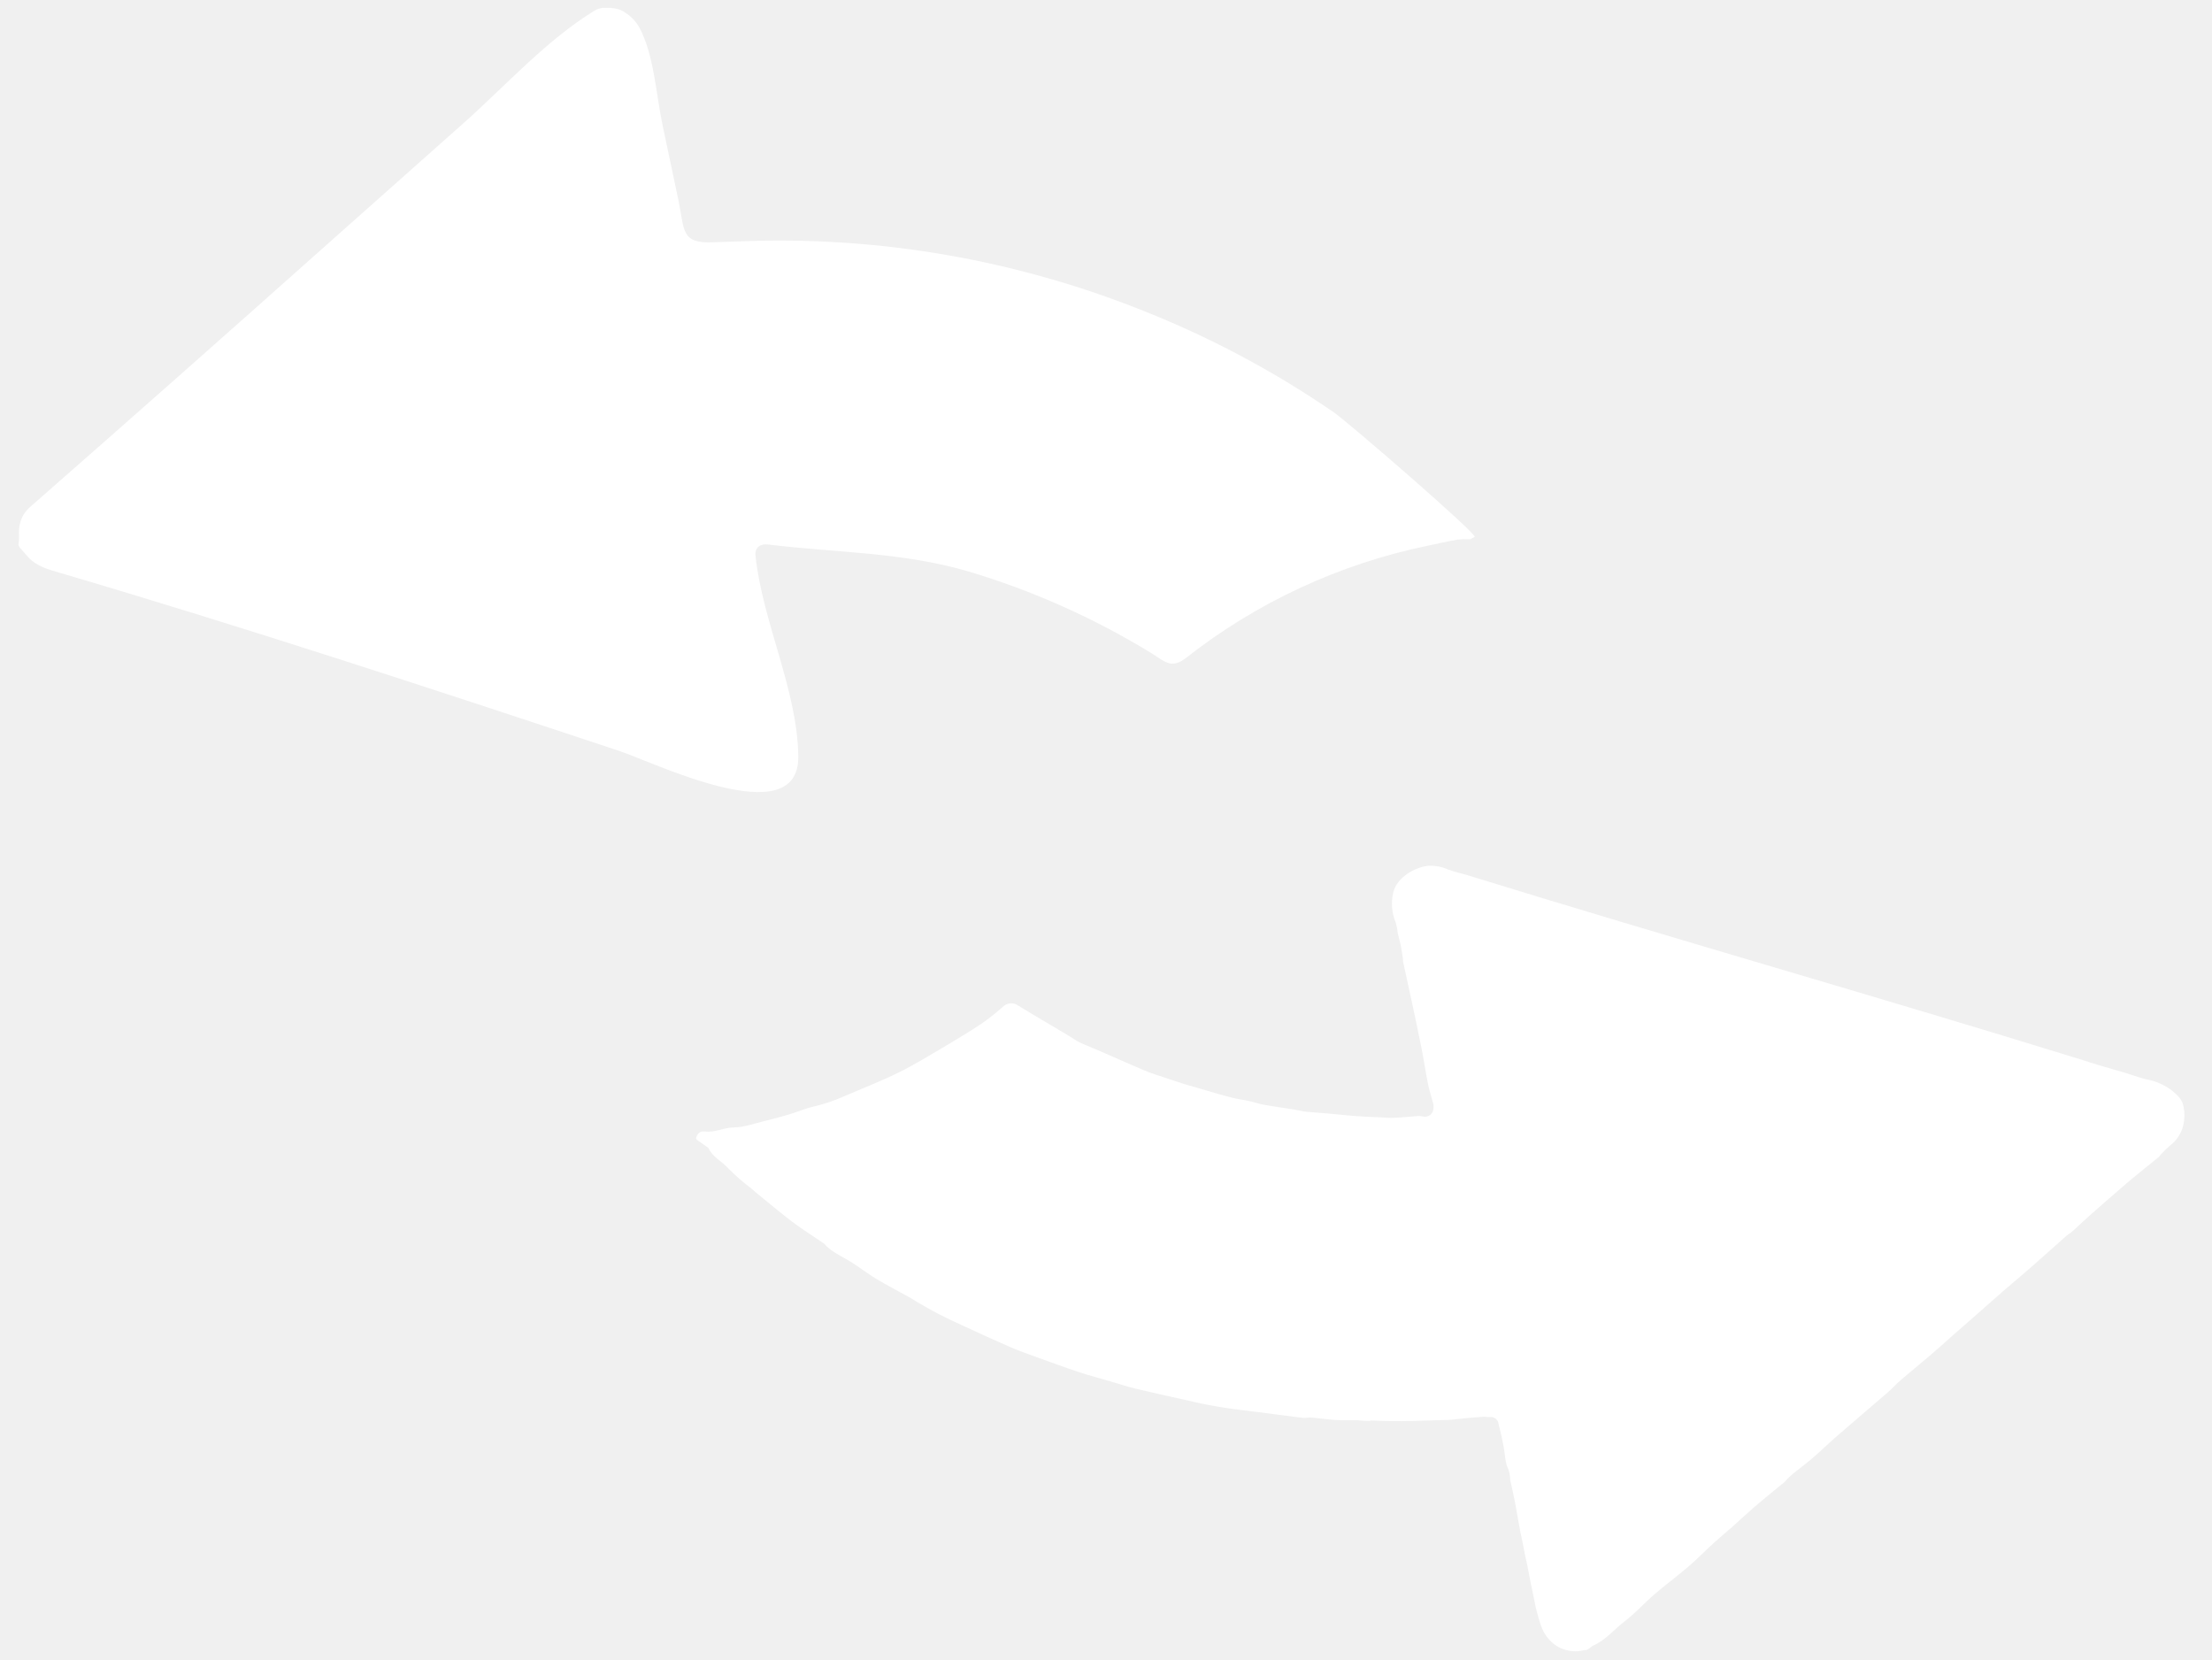
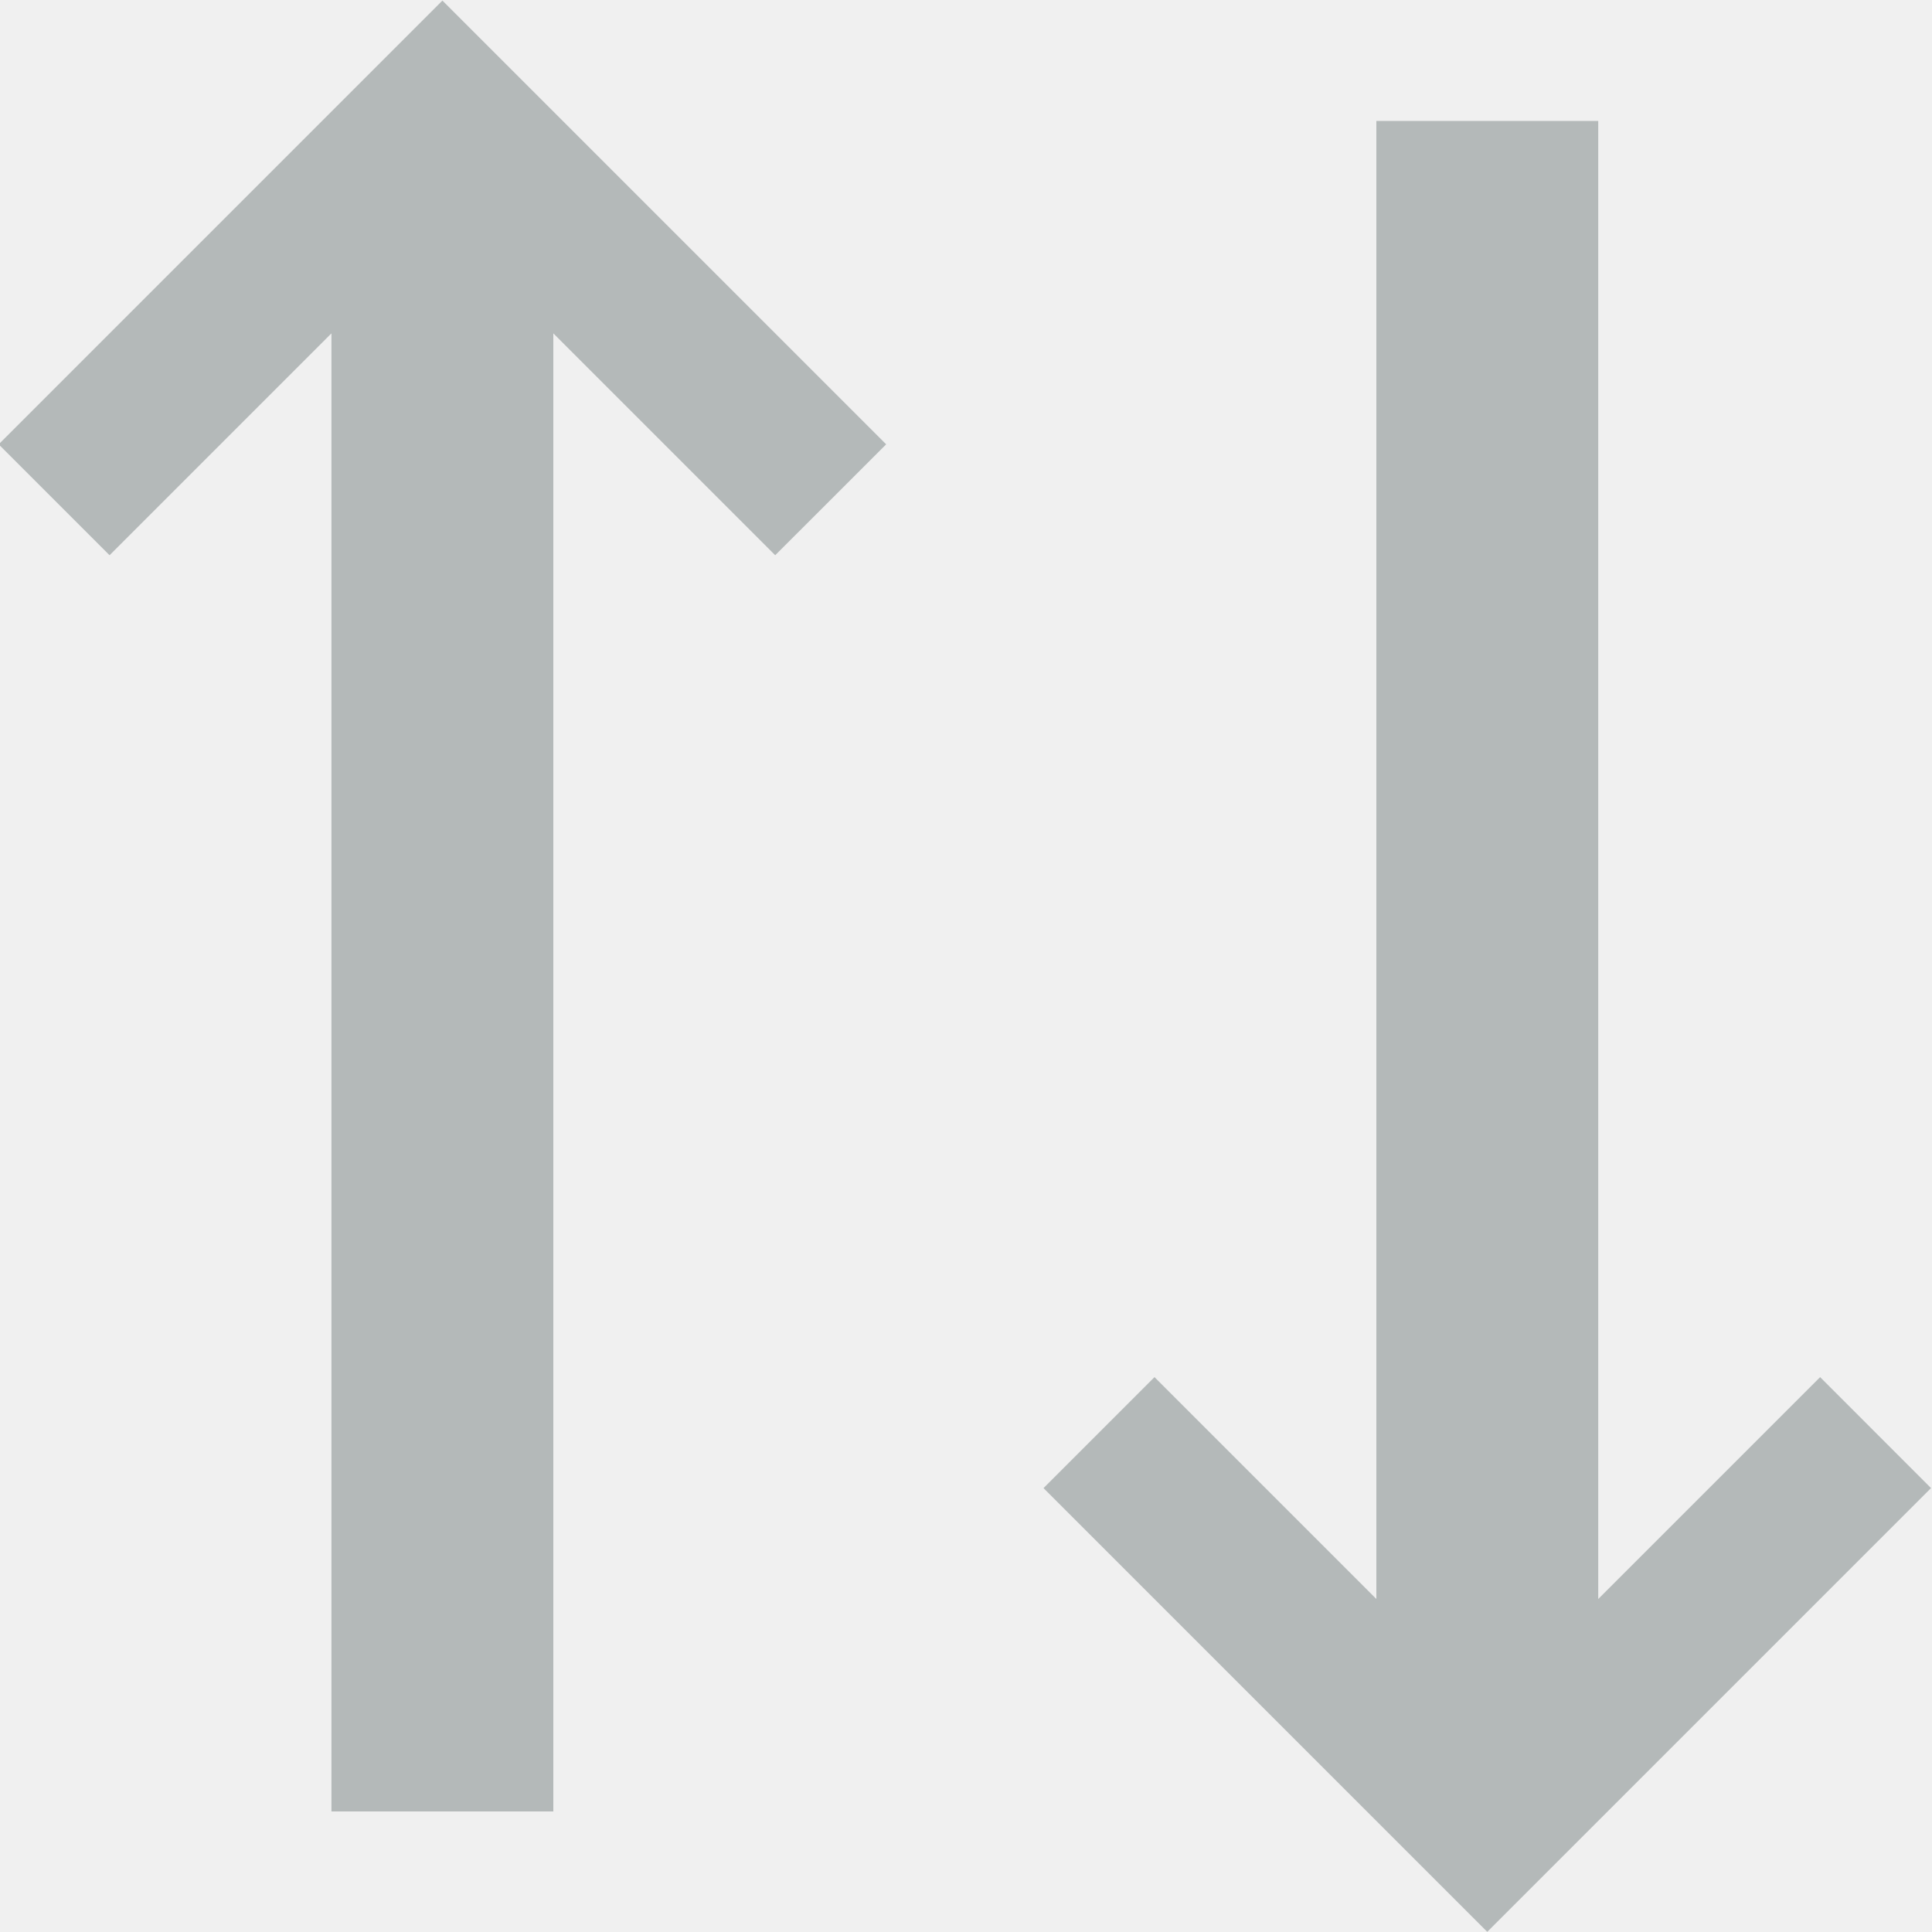
- <svg xmlns="http://www.w3.org/2000/svg" width="56px" height="42px" viewBox="0 0 56 42" version="1.1">
-   <g id="Page-1" stroke="none" stroke-width="1" fill="none" fill-rule="evenodd">
-     <g id="SwapIcon" transform="translate(-2.325236, -6.199047)" fill="#FFFFFF" fill-rule="nonzero">
-       <path d="M50.922,39.651 L50.922,39.745 C50.913,39.756 50.907,39.768 50.902,39.782 C50.835,40.088 50.618,40.335 50.328,40.436 C50.201,40.48 50.068,40.499 49.934,40.49 C49.804,40.478 49.674,40.456 49.546,40.425 C49.49,40.413 49.431,40.404 49.376,40.389 C49.221,40.348 49.068,40.304 48.915,40.261 C48.862,40.246 48.809,40.234 48.757,40.219 C48.606,40.176 48.456,40.131 48.306,40.089 C48.225,40.067 48.143,40.048 48.063,40.026 L47.655,39.91 C47.607,39.896 47.556,39.886 47.507,39.872 C47.253,39.795 47,39.717 46.747,39.643 C46.571,39.592 46.393,39.549 46.218,39.503 C46.135,39.464 46.048,39.437 45.959,39.421 C45.761,39.421 45.594,39.328 45.411,39.275 C45.213,39.214 45.011,39.164 44.809,39.119 C44.707,39.082 44.595,39.136 44.558,39.24 C44.537,39.292 44.498,39.334 44.476,39.386 C44.422,39.51 44.372,39.636 44.322,39.759 C44.294,39.831 44.266,39.904 44.238,39.976 C44.21,40.048 44.189,40.115 44.158,40.182 C44.032,40.449 43.906,40.717 43.779,40.983 C43.688,41.17 43.602,41.35 43.505,41.531 C43.43,41.676 43.347,41.817 43.269,41.96 C43.269,41.966 43.269,41.976 43.269,41.982 C43.239,42.04 43.21,42.097 43.177,42.153 C43.144,42.21 43.113,42.247 43.086,42.303 C43.008,42.45 42.941,42.602 42.856,42.745 C42.749,42.925 42.627,43.095 42.516,43.273 C42.48,43.331 42.468,43.406 42.431,43.46 C42.216,43.779 41.997,44.094 41.782,44.411 C41.649,44.604 41.522,44.8 41.388,44.991 C41.28,45.144 41.17,45.296 41.055,45.442 C40.911,45.629 40.761,45.804 40.613,45.982 C40.357,46.292 40.103,46.603 39.842,46.908 C39.703,47.069 39.55,47.219 39.404,47.375 C39.209,47.581 39.022,47.793 38.82,47.992 C38.551,48.259 38.272,48.514 37.999,48.772 C37.83,48.93 37.662,49.091 37.484,49.239 C37.141,49.52 36.791,49.8 36.443,50.072 C36.266,50.212 36.088,50.352 35.905,50.483 C35.739,50.603 35.567,50.713 35.395,50.826 C35.34,50.862 35.281,50.891 35.226,50.928 C34.944,51.115 34.668,51.317 34.38,51.496 C34.132,51.65 33.862,51.769 33.619,51.928 C33.416,52.06 33.225,52.209 32.986,52.265 C32.973,52.271 32.96,52.278 32.949,52.287 C32.689,52.43 32.436,52.581 32.171,52.712 C31.873,52.859 31.568,52.987 31.265,53.121 C31.143,53.176 31.019,53.229 30.895,53.279 C30.668,53.389 30.435,53.483 30.195,53.559 C29.963,53.619 29.764,53.784 29.512,53.773 C29.495,53.773 29.478,53.786 29.462,53.795 L29.188,53.94 L29.144,53.94 C29.053,53.846 29.023,53.773 29.097,53.659 C29.24,53.448 29.223,53.192 29.337,52.962 C29.451,52.731 29.483,52.458 29.544,52.202 C29.595,51.989 29.64,51.775 29.68,51.559 C29.719,51.347 29.73,51.127 29.784,50.92 C29.848,50.659 29.887,50.393 29.901,50.125 C29.933,49.623 29.986,49.123 29.992,48.62 C29.999,48.177 29.963,47.734 29.936,47.291 C29.913,46.927 29.887,46.56 29.845,46.198 C29.815,45.969 29.77,45.743 29.712,45.52 C29.659,45.375 29.723,45.214 29.859,45.146 C29.975,45.074 30.093,45.004 30.209,44.93 L31.164,44.326 C31.242,44.278 31.325,44.239 31.396,44.184 C31.523,44.085 31.641,43.977 31.766,43.874 C32.103,43.594 32.443,43.322 32.778,43.04 C32.915,42.924 33.041,42.794 33.17,42.666 C33.298,42.538 33.417,42.426 33.535,42.304 C33.652,42.182 33.744,42.082 33.848,41.971 C34.03,41.778 34.213,41.587 34.387,41.388 C34.488,41.276 34.57,41.149 34.667,41.033 C34.75,40.931 34.849,40.839 34.925,40.735 C35.075,40.538 35.215,40.334 35.361,40.134 C35.429,40.041 35.507,39.957 35.569,39.86 C35.66,39.716 35.751,39.562 35.842,39.415 C35.968,39.215 36.098,39.019 36.22,38.818 C36.326,38.645 36.424,38.468 36.524,38.291 C36.586,38.183 36.654,38.077 36.707,37.963 C36.792,37.776 36.866,37.581 36.946,37.39 C36.957,37.366 36.97,37.344 36.987,37.324 C37.158,37.13 37.015,36.944 36.809,36.906 C36.645,36.875 36.48,36.845 36.318,36.8 C36.031,36.72 35.748,36.623 35.461,36.542 C35.065,36.43 34.667,36.325 34.269,36.218 C33.944,36.132 33.618,36.048 33.292,35.962 C33.265,35.955 33.24,35.935 33.212,35.927 C33.12,35.896 33.02,35.863 32.922,35.834 C32.825,35.804 32.703,35.785 32.594,35.756 C32.508,35.722 32.418,35.696 32.327,35.678 C32.071,35.66 31.826,35.562 31.627,35.397 C31.306,35.139 31.295,34.573 31.426,34.269 C31.497,34.122 31.598,33.993 31.724,33.891 C31.859,33.769 31.974,33.624 32.102,33.492 C35.853,29.63 39.515,25.677 43.268,21.816 C43.383,21.697 43.501,21.583 43.615,21.463 C43.769,21.302 43.919,21.137 44.072,20.975 C44.206,20.835 44.352,20.705 44.478,20.557 C44.626,20.362 44.817,20.204 45.035,20.098 C45.19,20.034 45.342,19.965 45.527,20.021 C45.681,20.063 45.824,20.138 45.946,20.242 C46.106,20.376 46.215,20.564 46.253,20.773 C46.277,20.874 46.307,20.973 46.344,21.071 C46.355,21.105 46.376,21.138 46.384,21.174 C46.458,21.512 46.525,21.851 46.605,22.187 C46.706,22.615 46.818,23.041 46.927,23.467 C46.969,23.628 47.019,23.787 47.062,23.948 C47.08,24.016 47.083,24.089 47.1,24.157 C47.196,24.53 47.296,24.898 47.39,25.268 C47.471,25.589 47.544,25.91 47.623,26.23 C47.687,26.49 47.757,26.749 47.823,27.009 C47.889,27.268 47.959,27.549 48.028,27.819 C48.098,28.089 48.169,28.351 48.233,28.617 C48.307,28.923 48.371,29.232 48.445,29.537 C48.482,29.685 48.537,29.828 48.575,29.975 C48.71,30.523 48.84,31.074 48.976,31.622 C49.049,31.914 49.14,32.202 49.209,32.495 C49.279,32.789 49.301,33.076 49.415,33.348 C49.423,33.373 49.428,33.399 49.43,33.425 C49.494,33.715 49.555,34.006 49.625,34.294 C49.684,34.536 49.755,34.775 49.818,35.016 C49.875,35.234 49.922,35.454 49.983,35.67 C50.057,35.941 50.15,36.207 50.215,36.48 C50.301,36.837 50.361,37.201 50.447,37.558 C50.527,37.884 50.652,38.201 50.712,38.529 C50.772,38.858 50.924,39.192 50.902,39.548 C50.904,39.583 50.911,39.618 50.922,39.651 L50.922,39.651 Z" id="Path" transform="translate(39.98872, 36.96986) rotate(63) translate(-39.98872, -36.96986) " />
-       <path d="M14.5,33.945 L14.433,33.945 C14.378,33.906 14.321,33.871 14.26,33.84 C13.984,33.722 13.784,33.544 13.708,33.243 C12.904,30.072 12.086,26.904 11.255,23.741 C10.848,22.183 10.442,20.624 10.035,19.065 C9.677,17.693 9.115,16.239 9.002,14.822 C8.994,14.739 9.007,14.656 9.038,14.579 C9.123,14.397 9.228,14.215 9.425,14.124 C9.566,14.046 9.724,14 9.885,13.991 C10.679,13.972 11.589,14.38 12.344,14.584 L14.238,15.094 C14.986,15.296 15.244,15.544 15.583,14.805 C15.675,14.602 15.776,14.4 15.869,14.195 C17.338,10.991 19.482,8.132 22.157,5.81 C23.505,4.632 24.982,3.605 26.559,2.748 C26.946,2.539 30.987,0.894 30.987,1.005 L30.987,1.136 C30.934,1.227 30.889,1.321 30.851,1.418 C30.776,1.664 30.713,1.914 30.646,2.163 C30.043,4.362 29.958,6.669 30.398,8.905 C30.49,9.374 30.226,9.428 29.89,9.633 C28.443,10.521 27.12,11.59 25.952,12.814 C24.73,14.111 24.012,15.584 23.035,17.031 C22.924,17.194 22.953,17.368 23.14,17.44 C24.721,18.047 26.672,18.041 28.169,18.786 C29.937,19.666 26.581,22.15 25.942,22.798 C22.43,26.266 18.914,29.758 15.522,33.344 C15.317,33.56 15.118,33.783 14.813,33.865 L14.5,33.945 Z" id="Path" transform="translate(19.9934, 17.47268) rotate(63) translate(-19.9934, -17.47268) " />
+ <svg xmlns="http://www.w3.org/2000/svg" width="32px" height="32px" viewBox="0 0 32 32" version="1.1">
+   <g stroke="none" stroke-width="1" fill="none" fill-rule="evenodd">
+     <g transform="translate(-1, 0)" fill="#B4B9B9" fill-rule="nonzero">
+       <path d="M32.975,7.35 L25.625,-7.10542736e-15 L23.787,1.837 L27.462,5.512 L2.981,5.512 L2.981,9.187 L27.462,9.187 L23.787,12.862 L25.625,14.7 L32.975,7.35 Z M0.987,24.656 L8.337,17.306 L10.174,19.144 L6.499,22.819 L30.981,22.819 L30.981,26.494 L6.499,26.494 L10.174,30.169 L8.337,32.006 L0.987,24.656 Z" transform="translate(16.9807, 16.00316) rotate(90) translate(-16.9807, -16.00316) " />
    </g>
  </g>
</svg>
